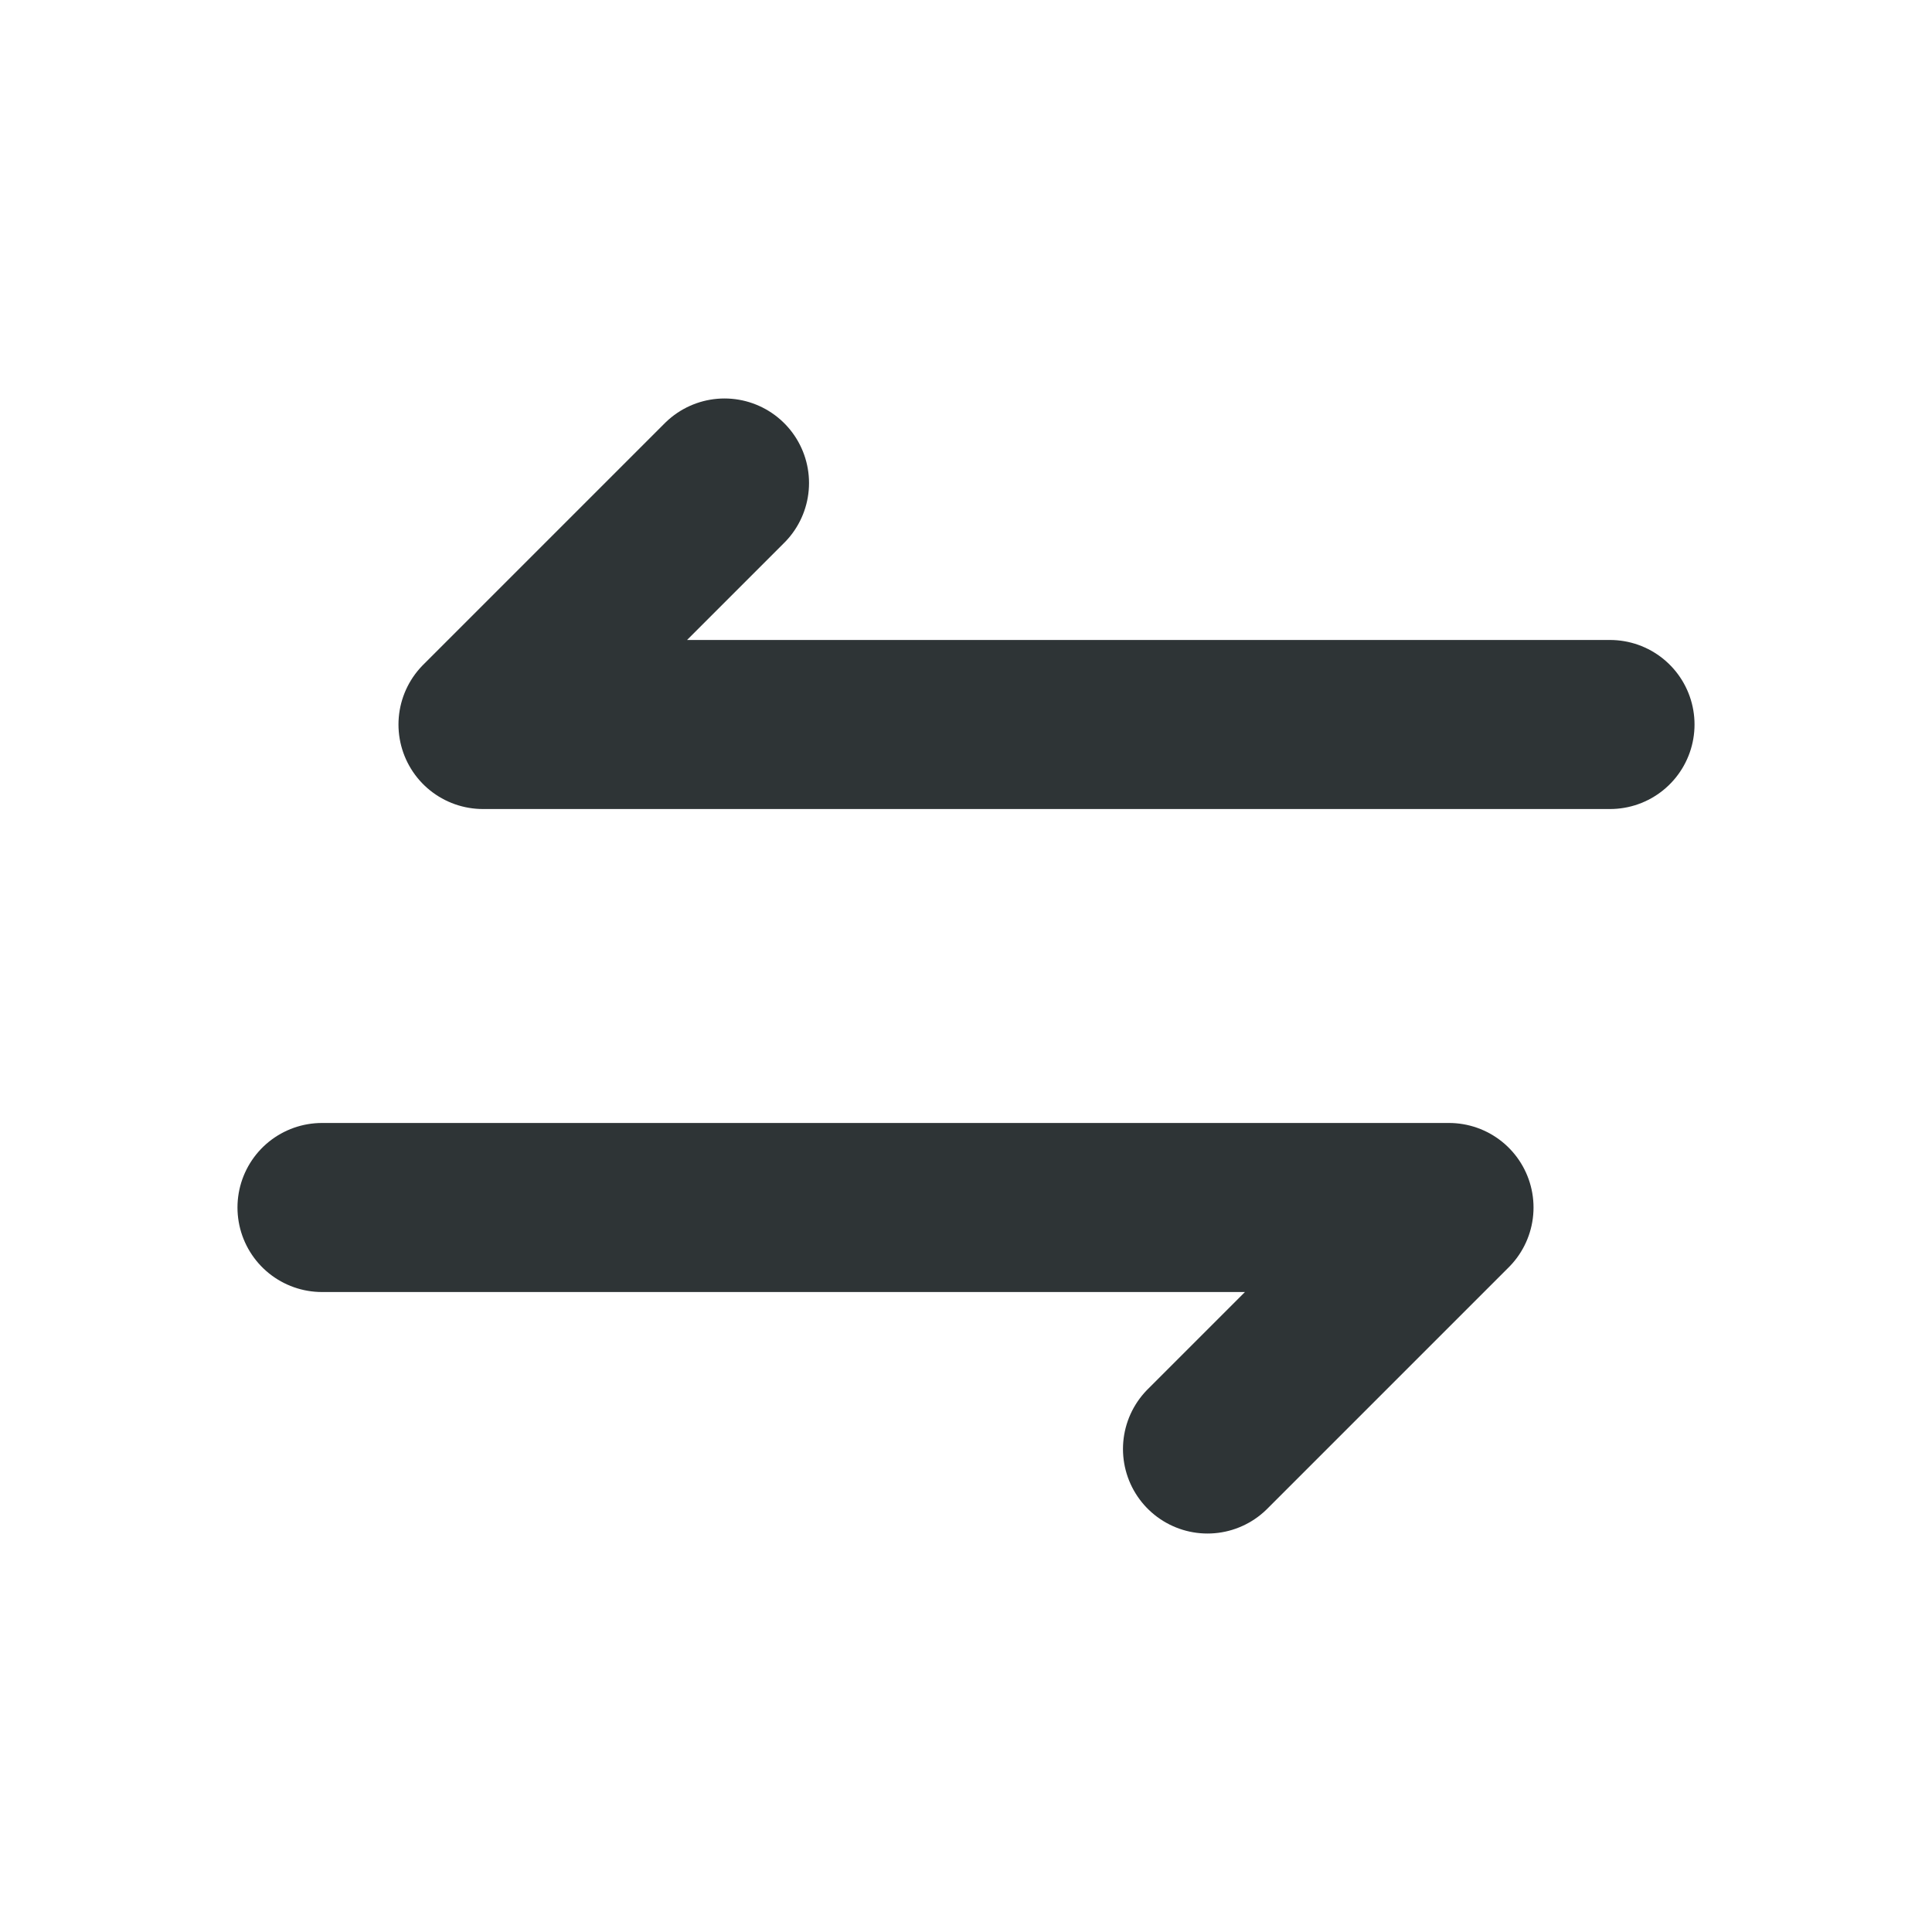
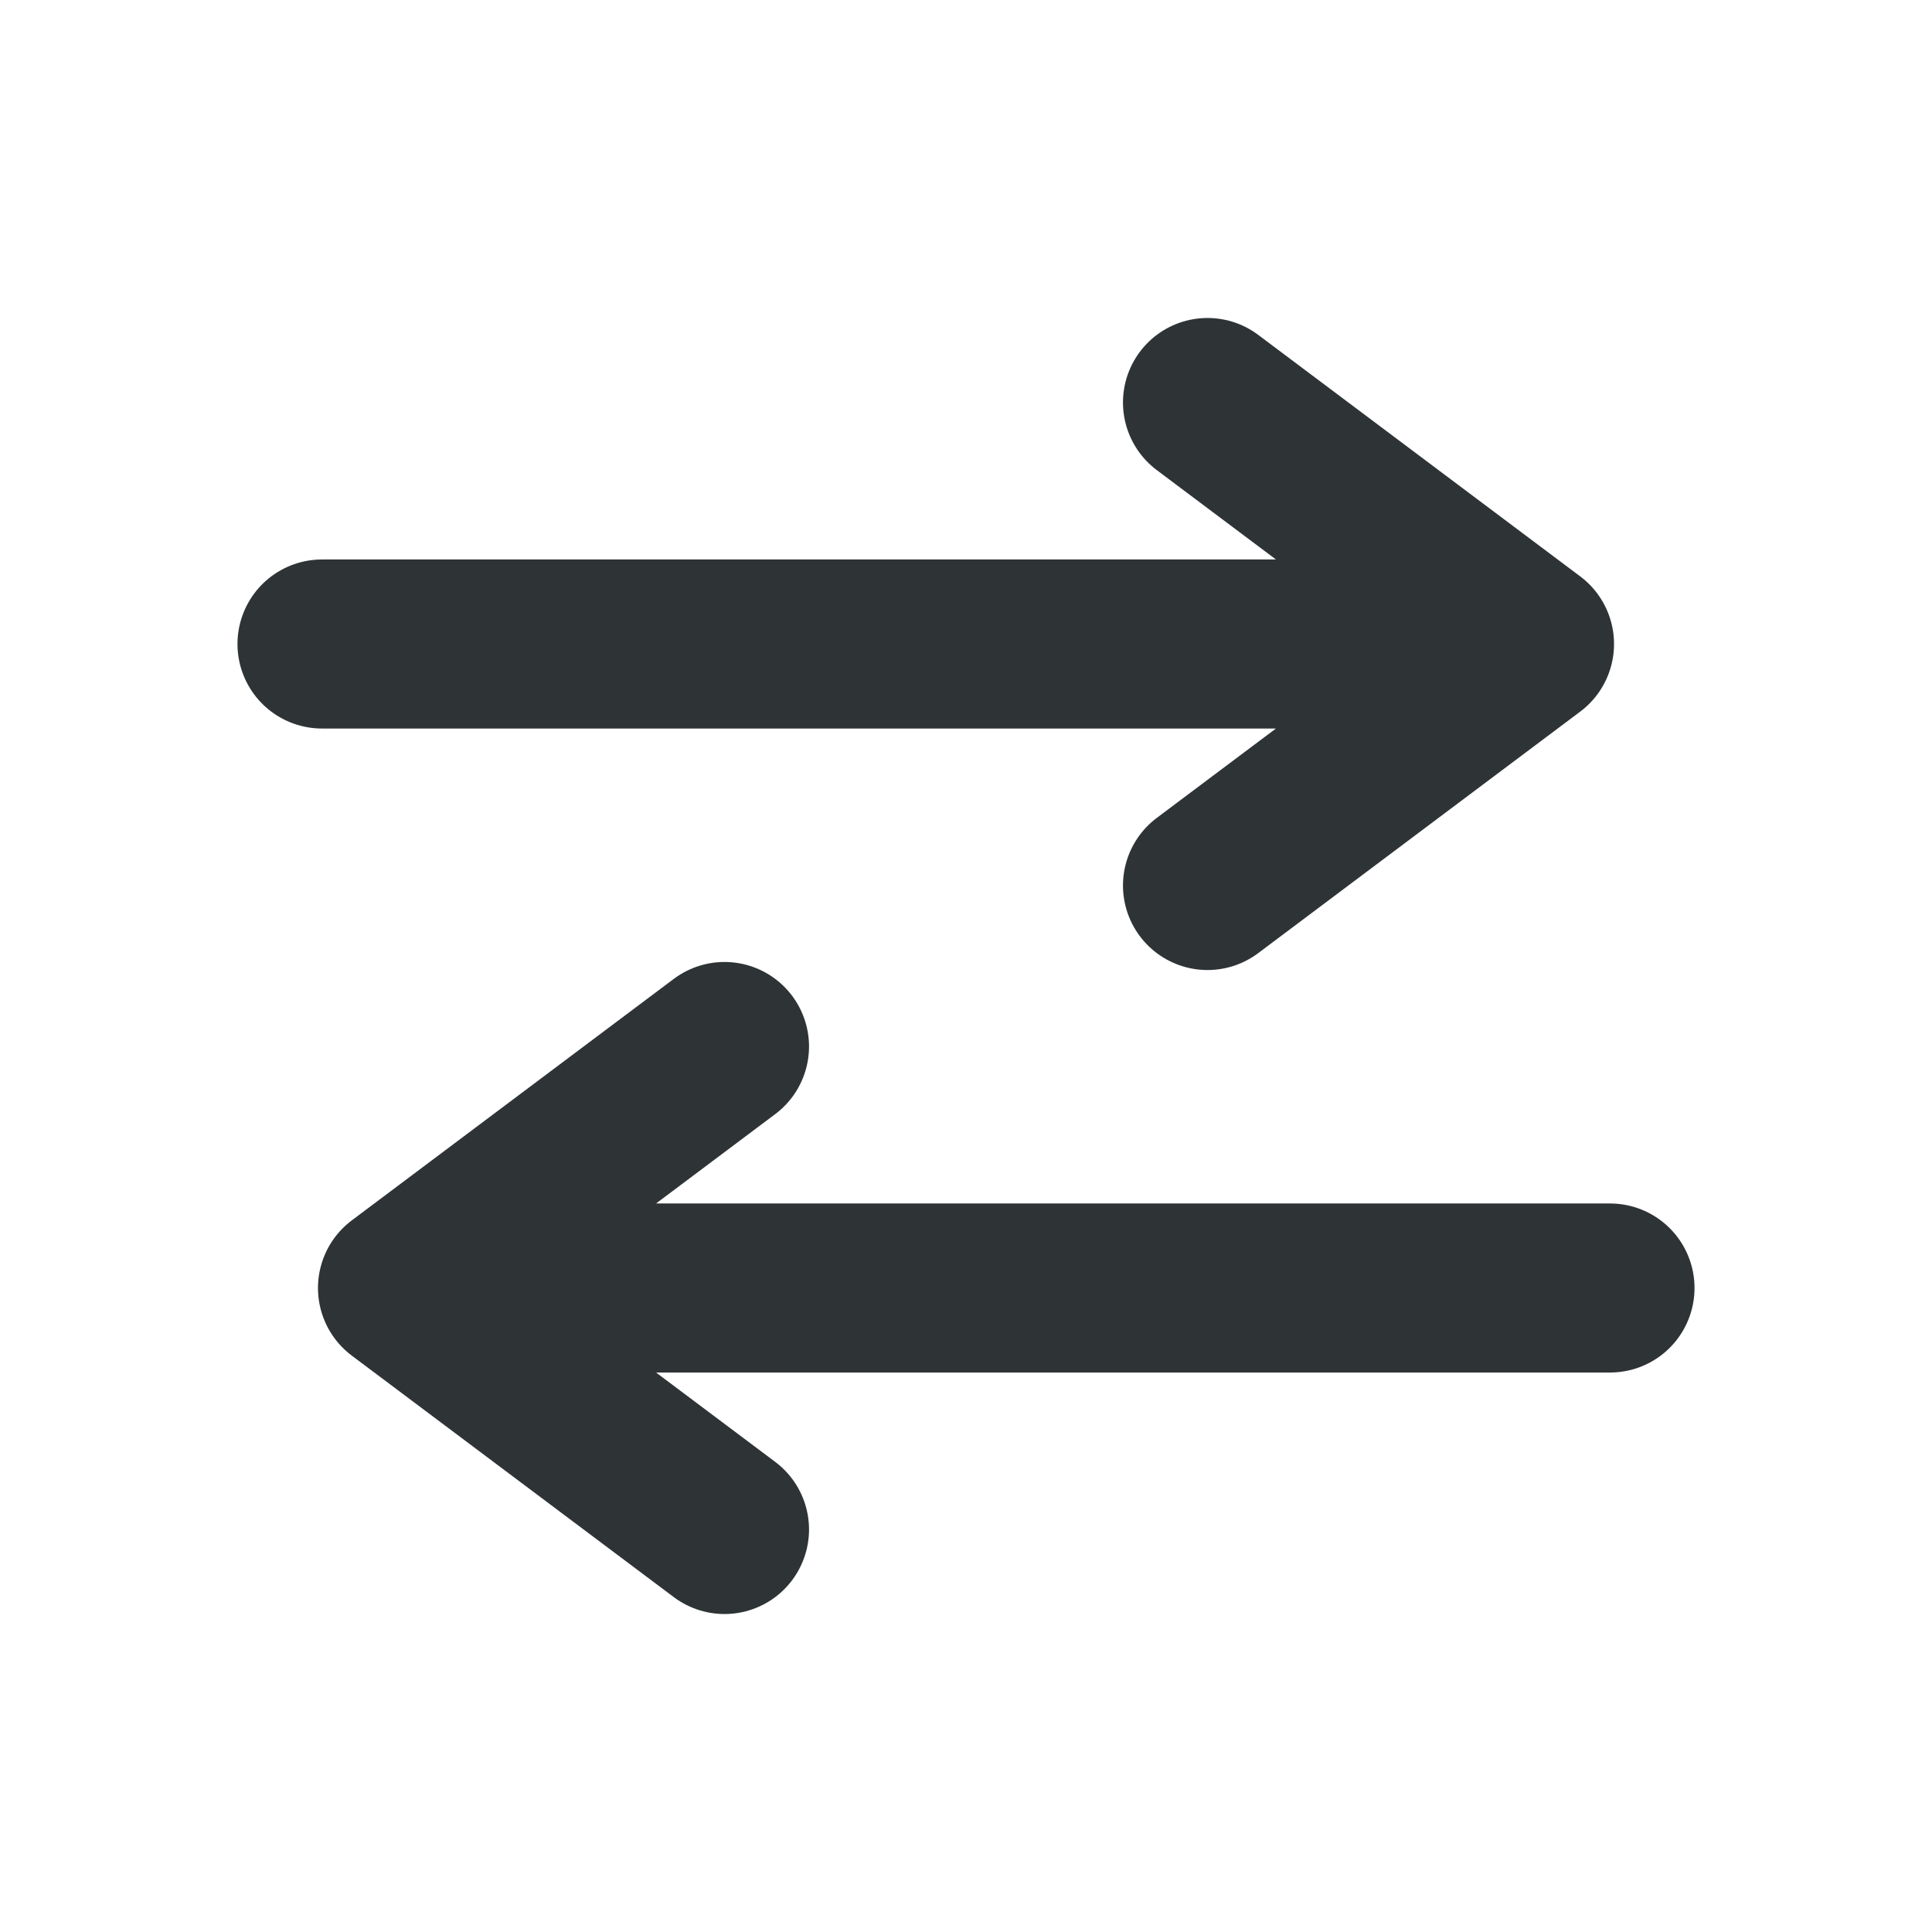
<svg xmlns="http://www.w3.org/2000/svg" width="16" height="16" viewBox="0 0 24 24">
-   <path stroke="#2e3436" stroke-width="2.1" fill="none" stroke-linecap="round" stroke-linejoin="round" d="M20 9H6l3-3M4 15h14l-3 3" />
+   <path d="M4 8h15m-4-3l4 3-4 3" stroke="#2e3436" stroke-width="2.1" fill="none" stroke-linecap="round" stroke-linejoin="round" />
+   <path d="M20 16H5m4 3l-4-3 4-3" stroke="#2e3436" stroke-width="2.1" fill="none" stroke-linecap="round" stroke-linejoin="round" />
</svg>
